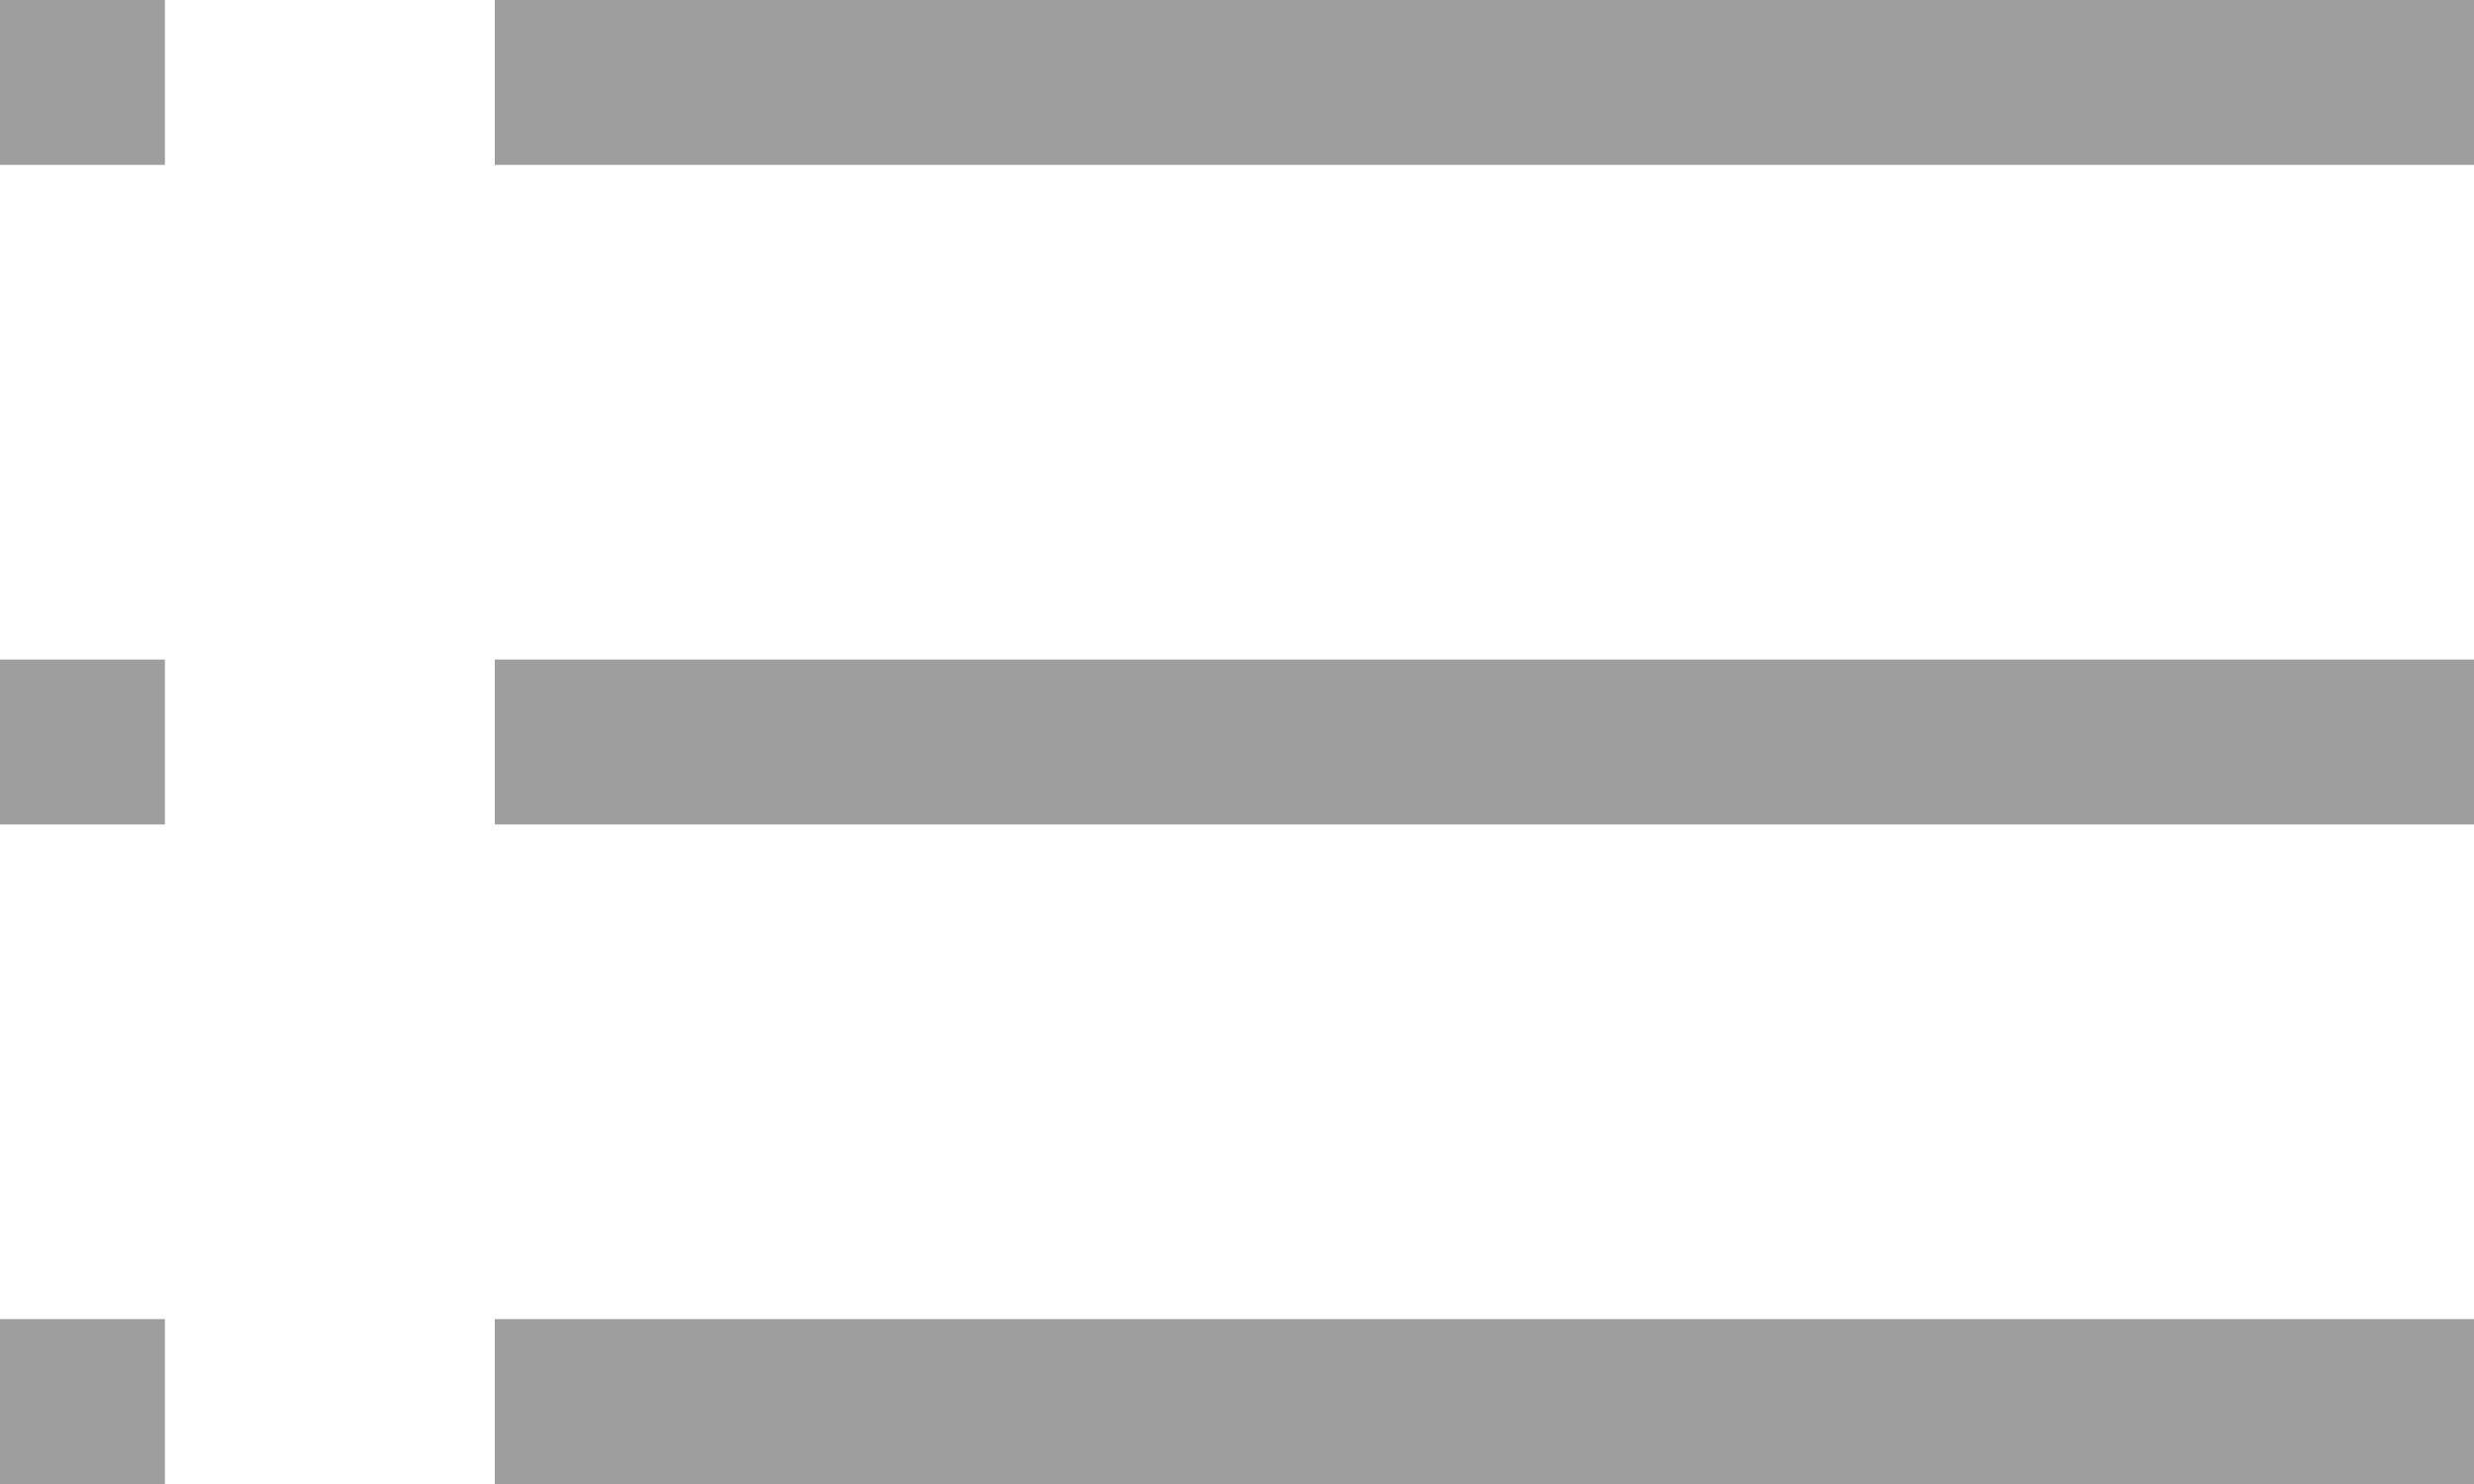
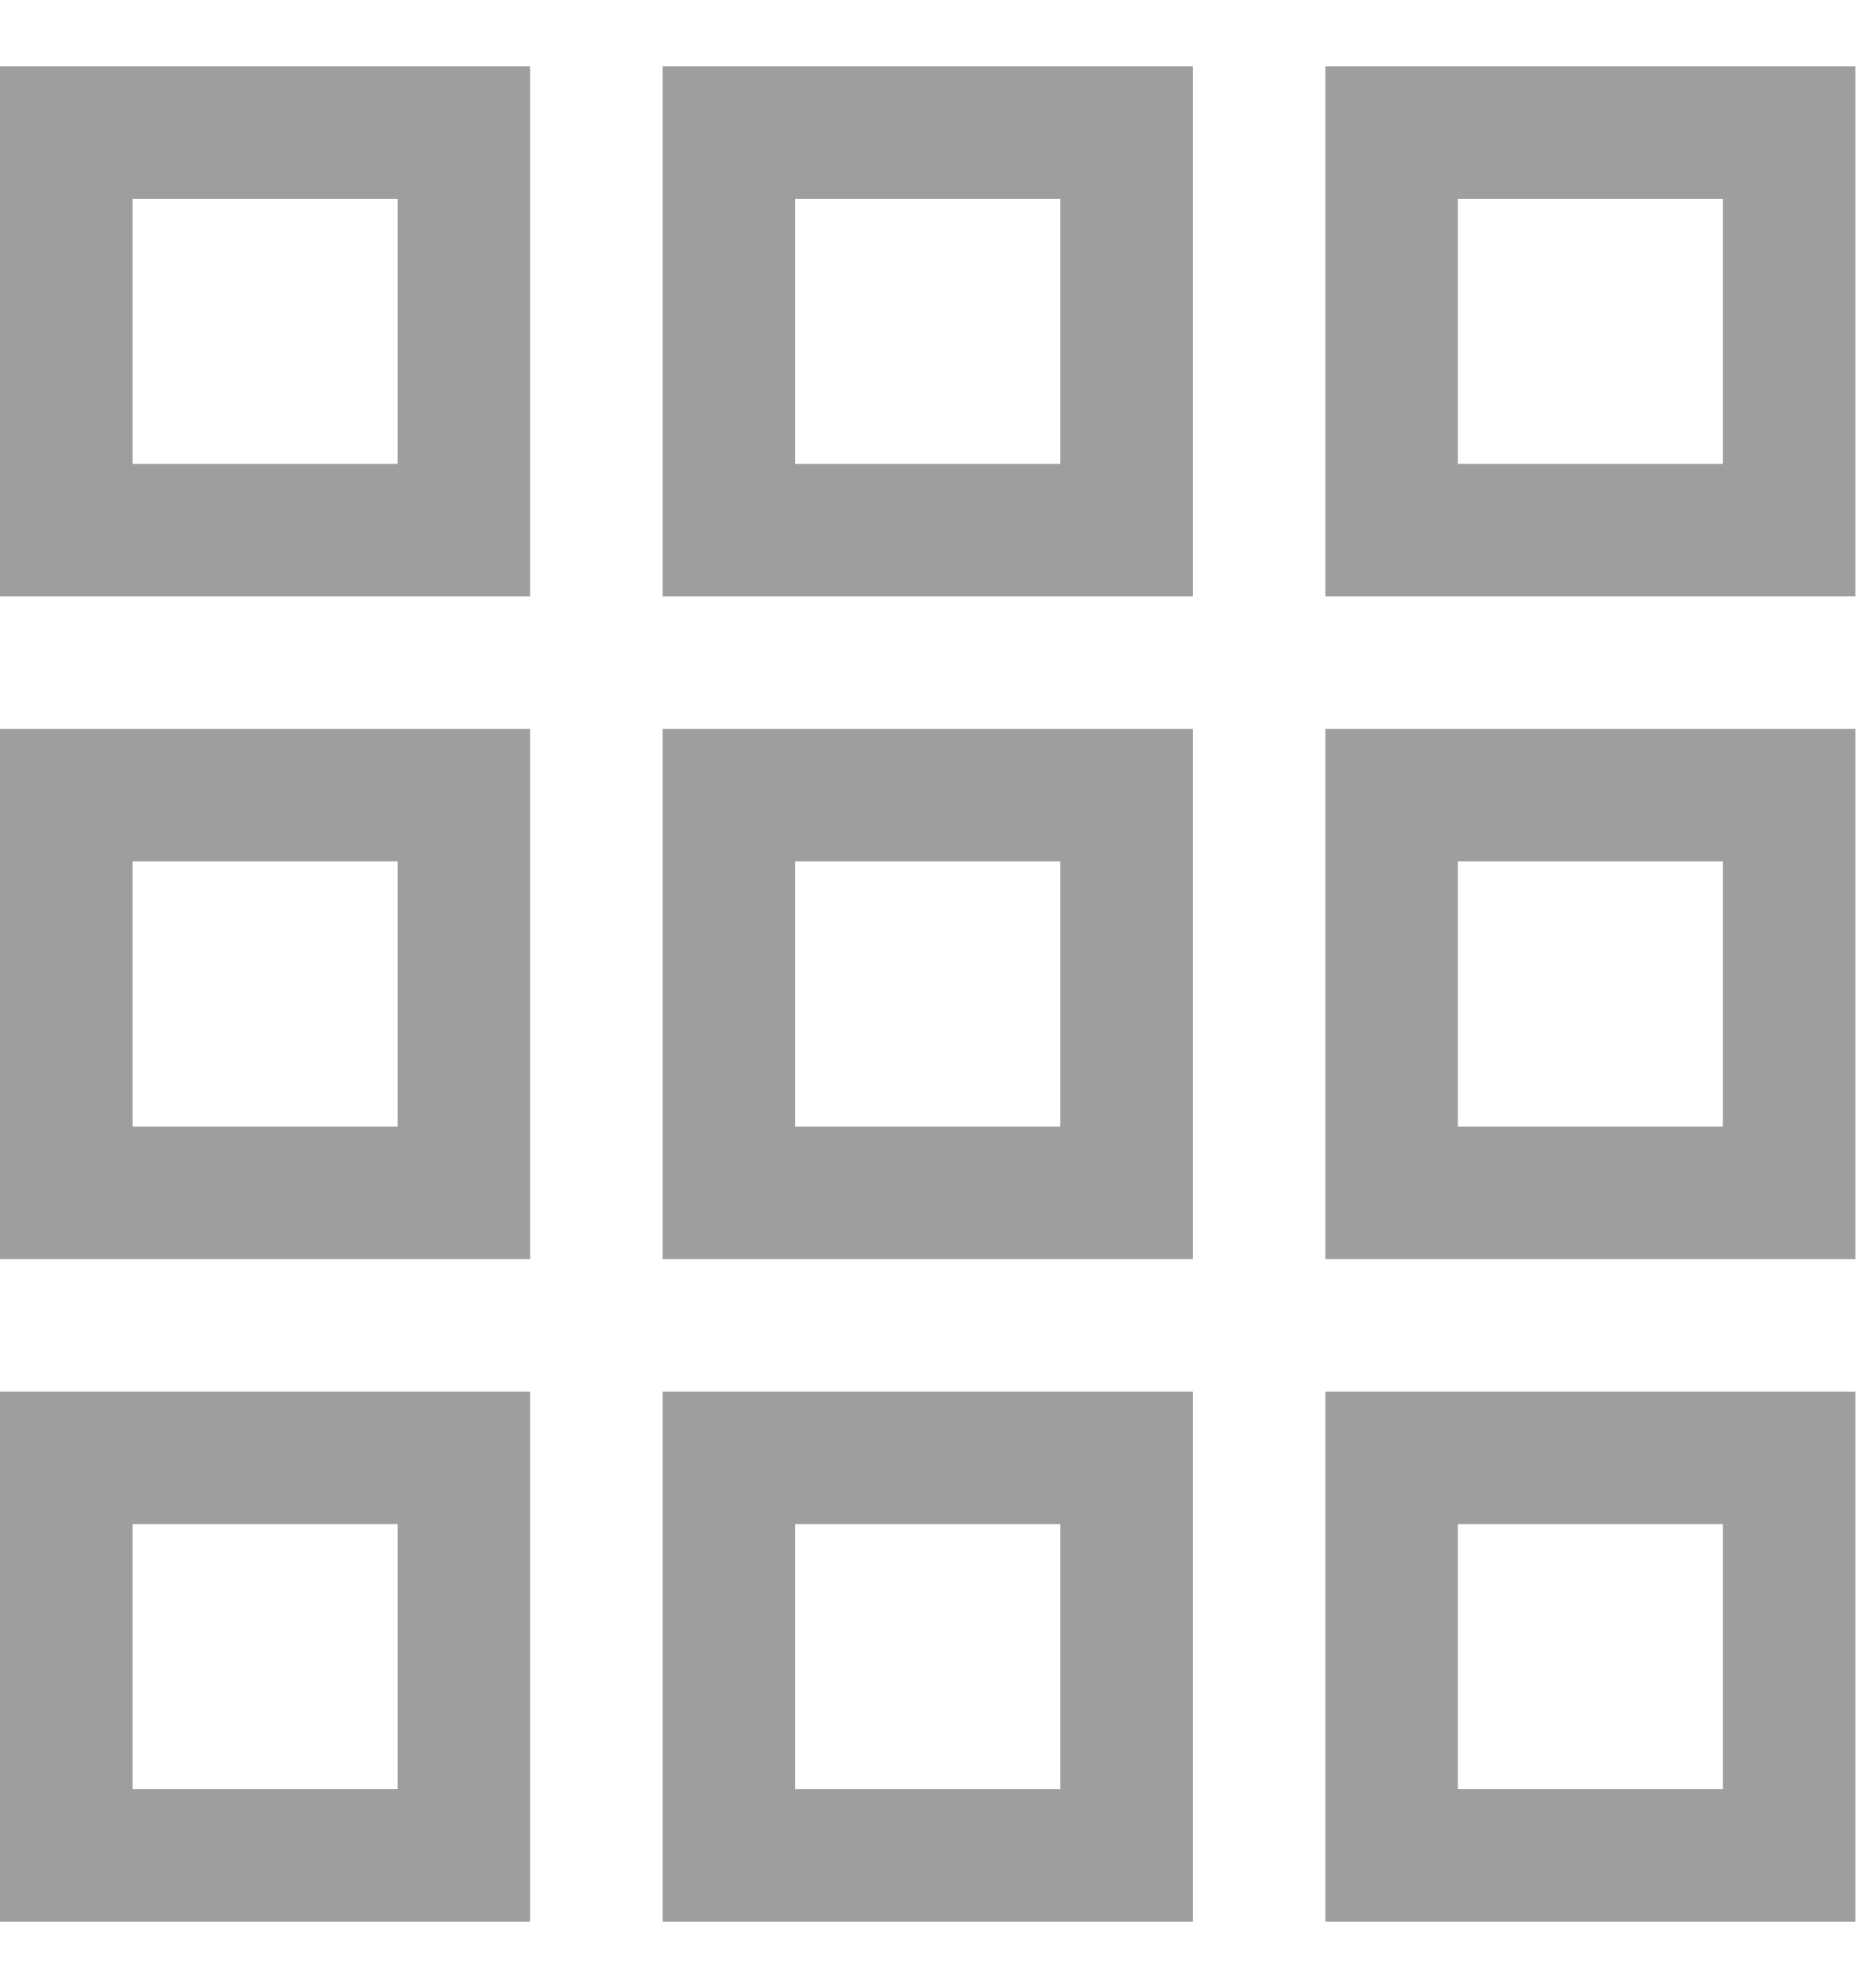
- <svg xmlns="http://www.w3.org/2000/svg" width="15" height="9" viewBox="0 0 15 9" fill="none">
-   <path d="M0 1V0H1V1H0Z" fill="#9E9E9E" />
-   <path d="M0 5V4H1V5H0Z" fill="#9E9E9E" />
-   <path d="M0 9V8H1V9H0Z" fill="#9E9E9E" />
-   <path d="M3 1V0H15V1H3Z" fill="#9E9E9E" />
-   <path d="M3 5V4H15V5H3Z" fill="#9E9E9E" />
-   <path d="M3 9V8H15V9H3Z" fill="#9E9E9E" />
+ <svg xmlns="http://www.w3.org/2000/svg" width="14" height="15" viewBox="0 0 14 15" fill="none">
+   <path fill-rule="evenodd" clip-rule="evenodd" d="M4 0.5H0V4.5H4V0.5ZM3 1.5H1V3.5H3V1.5Z" fill="#9E9E9E" />
+   <path fill-rule="evenodd" clip-rule="evenodd" d="M9 0.5H5V4.5H9V0.5ZM8 1.5H6V3.5H8V1.5Z" fill="#9E9E9E" />
+   <path fill-rule="evenodd" clip-rule="evenodd" d="M14 0.5H10V4.5H14V0.5ZM13 1.5H11V3.5H13V1.5Z" fill="#9E9E9E" />
+   <path fill-rule="evenodd" clip-rule="evenodd" d="M4 5.5H0V9.5H4V5.5ZM3 6.5H1V8.5H3V6.5Z" fill="#9E9E9E" />
+   <path fill-rule="evenodd" clip-rule="evenodd" d="M9 5.5H5V9.5H9V5.5ZM8 6.5H6V8.5H8V6.5Z" fill="#9E9E9E" />
+   <path fill-rule="evenodd" clip-rule="evenodd" d="M14 5.5H10V9.5H14V5.5ZM13 6.5H11V8.5H13V6.5Z" fill="#9E9E9E" />
+   <path fill-rule="evenodd" clip-rule="evenodd" d="M4 10.5H0V14.5H4V10.5ZM3 11.5H1V13.5H3V11.5Z" fill="#9E9E9E" />
+   <path fill-rule="evenodd" clip-rule="evenodd" d="M9 10.5H5V14.5H9V10.5ZM8 11.5H6V13.5H8V11.5Z" fill="#9E9E9E" />
+   <path fill-rule="evenodd" clip-rule="evenodd" d="M14 10.5H10V14.5H14V10.5ZM13 11.5H11V13.5H13V11.5Z" fill="#9E9E9E" />
</svg>
